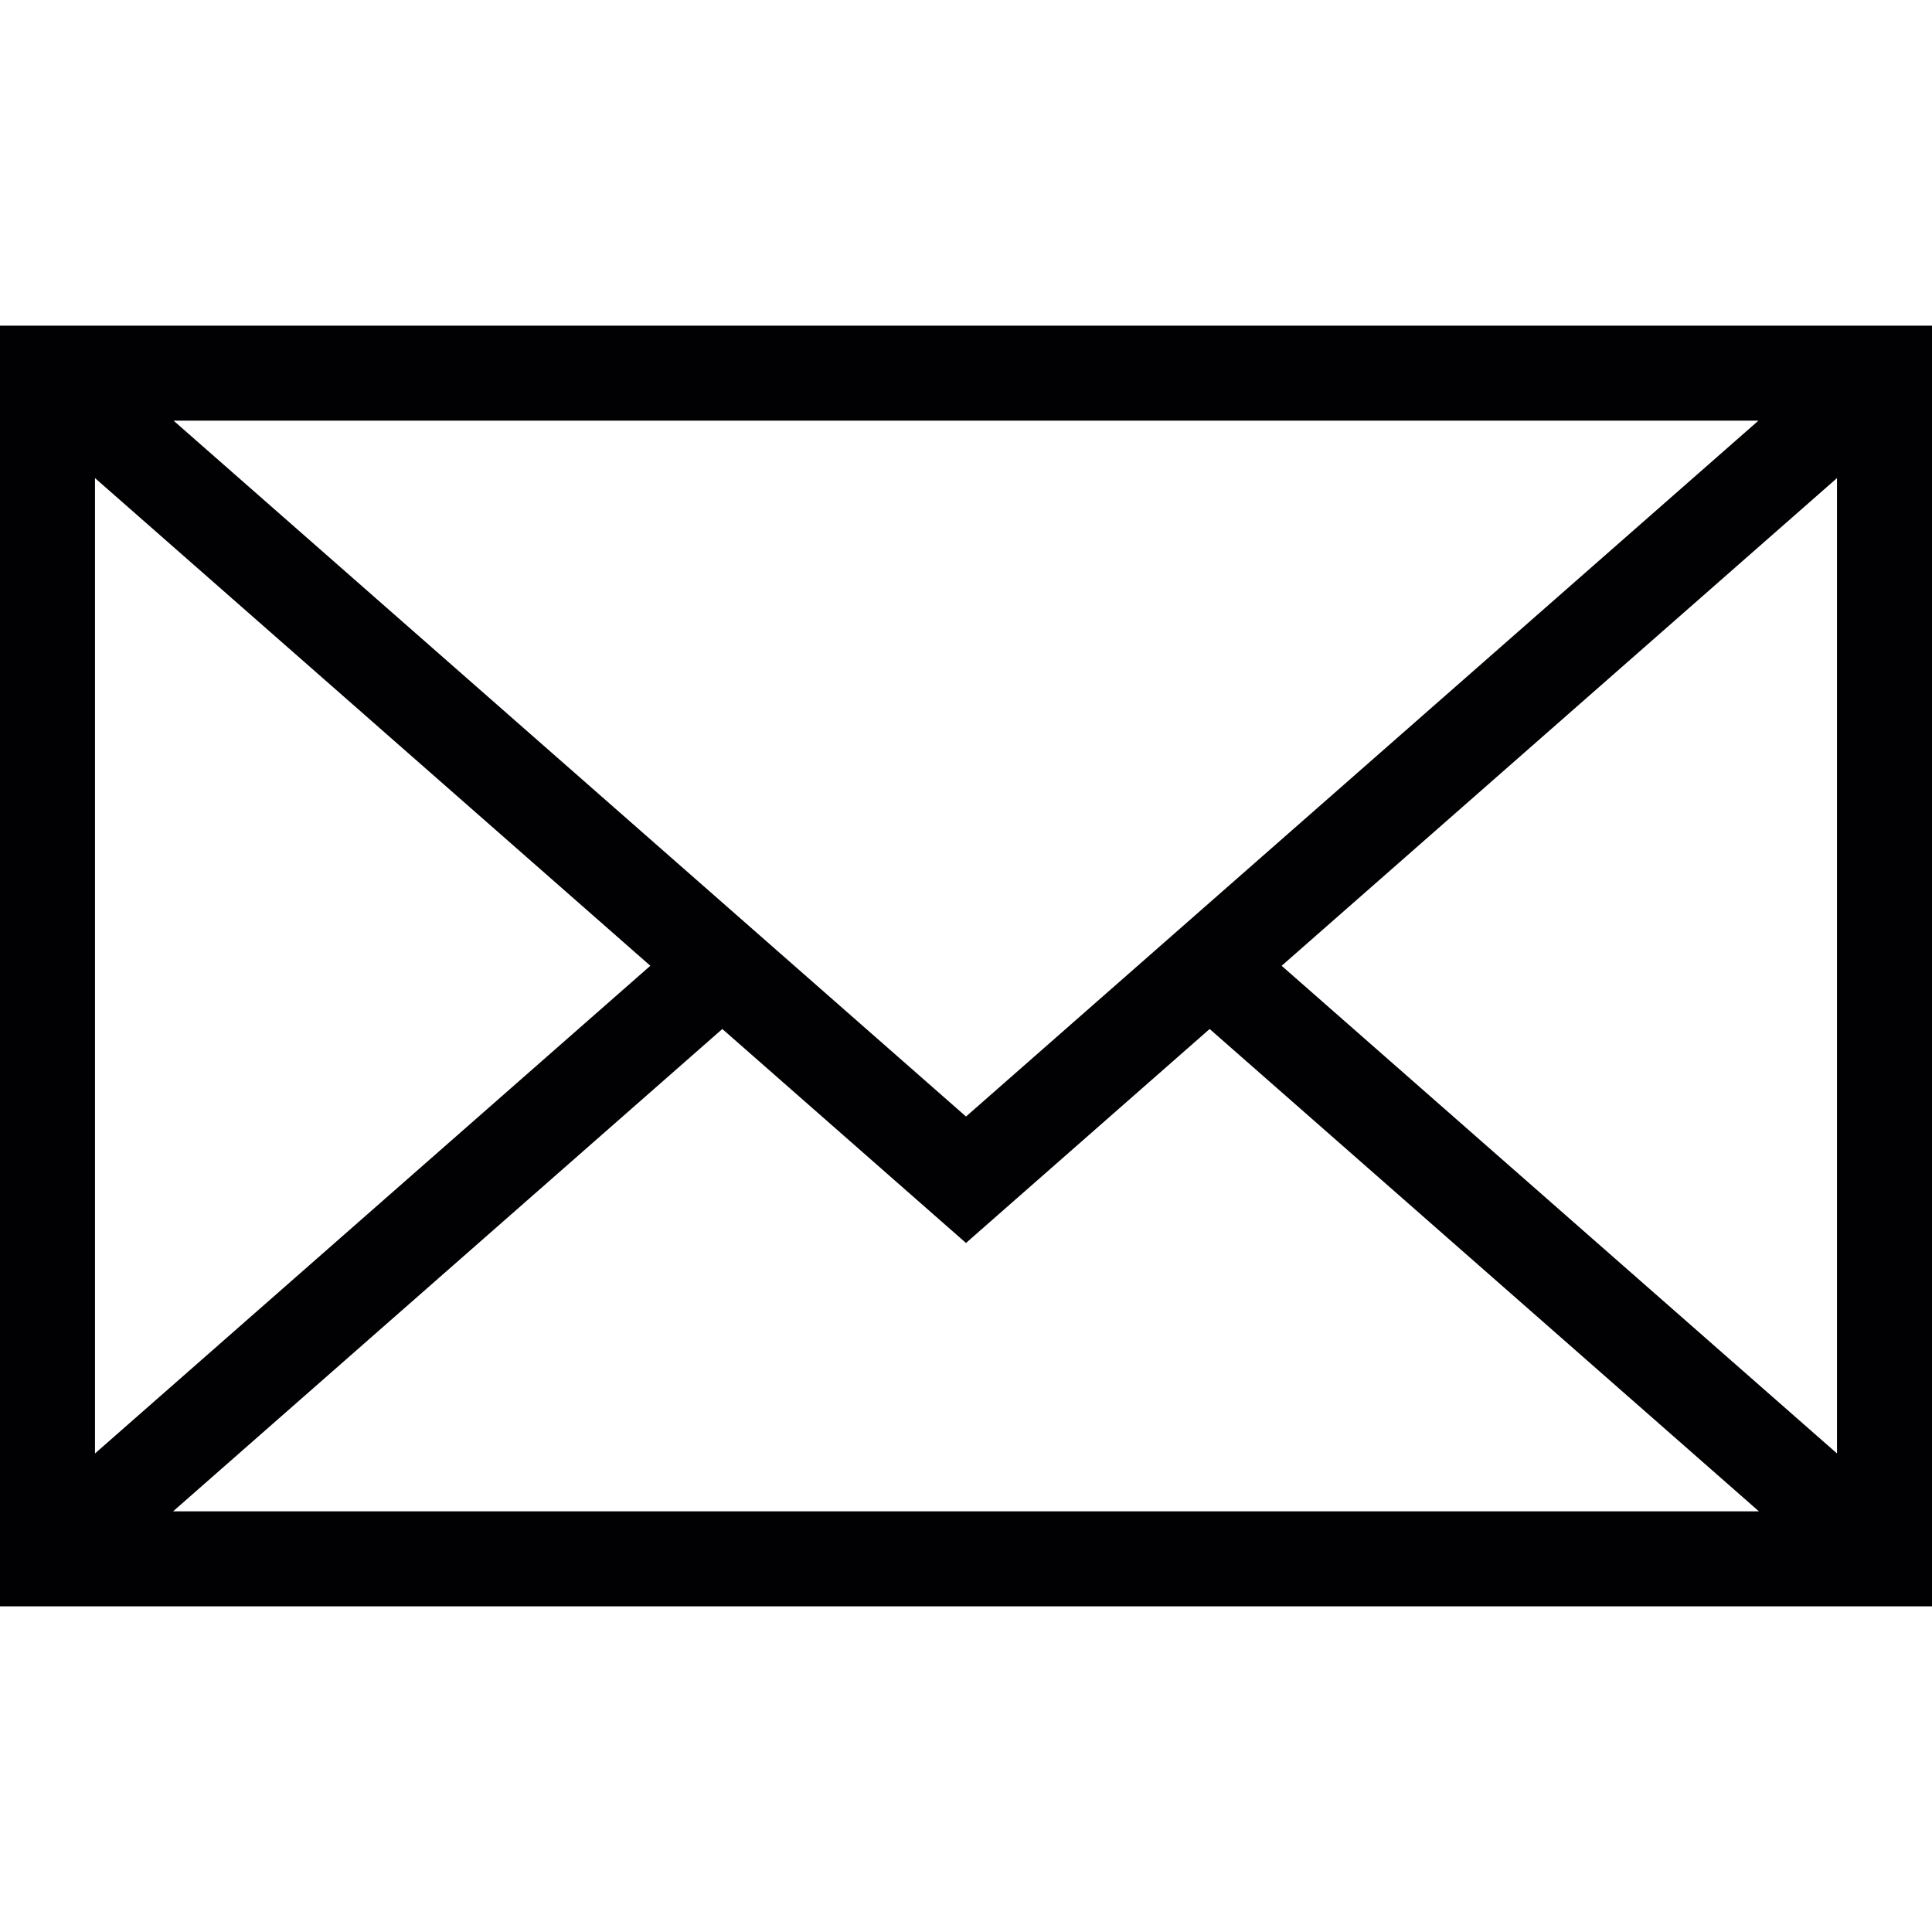
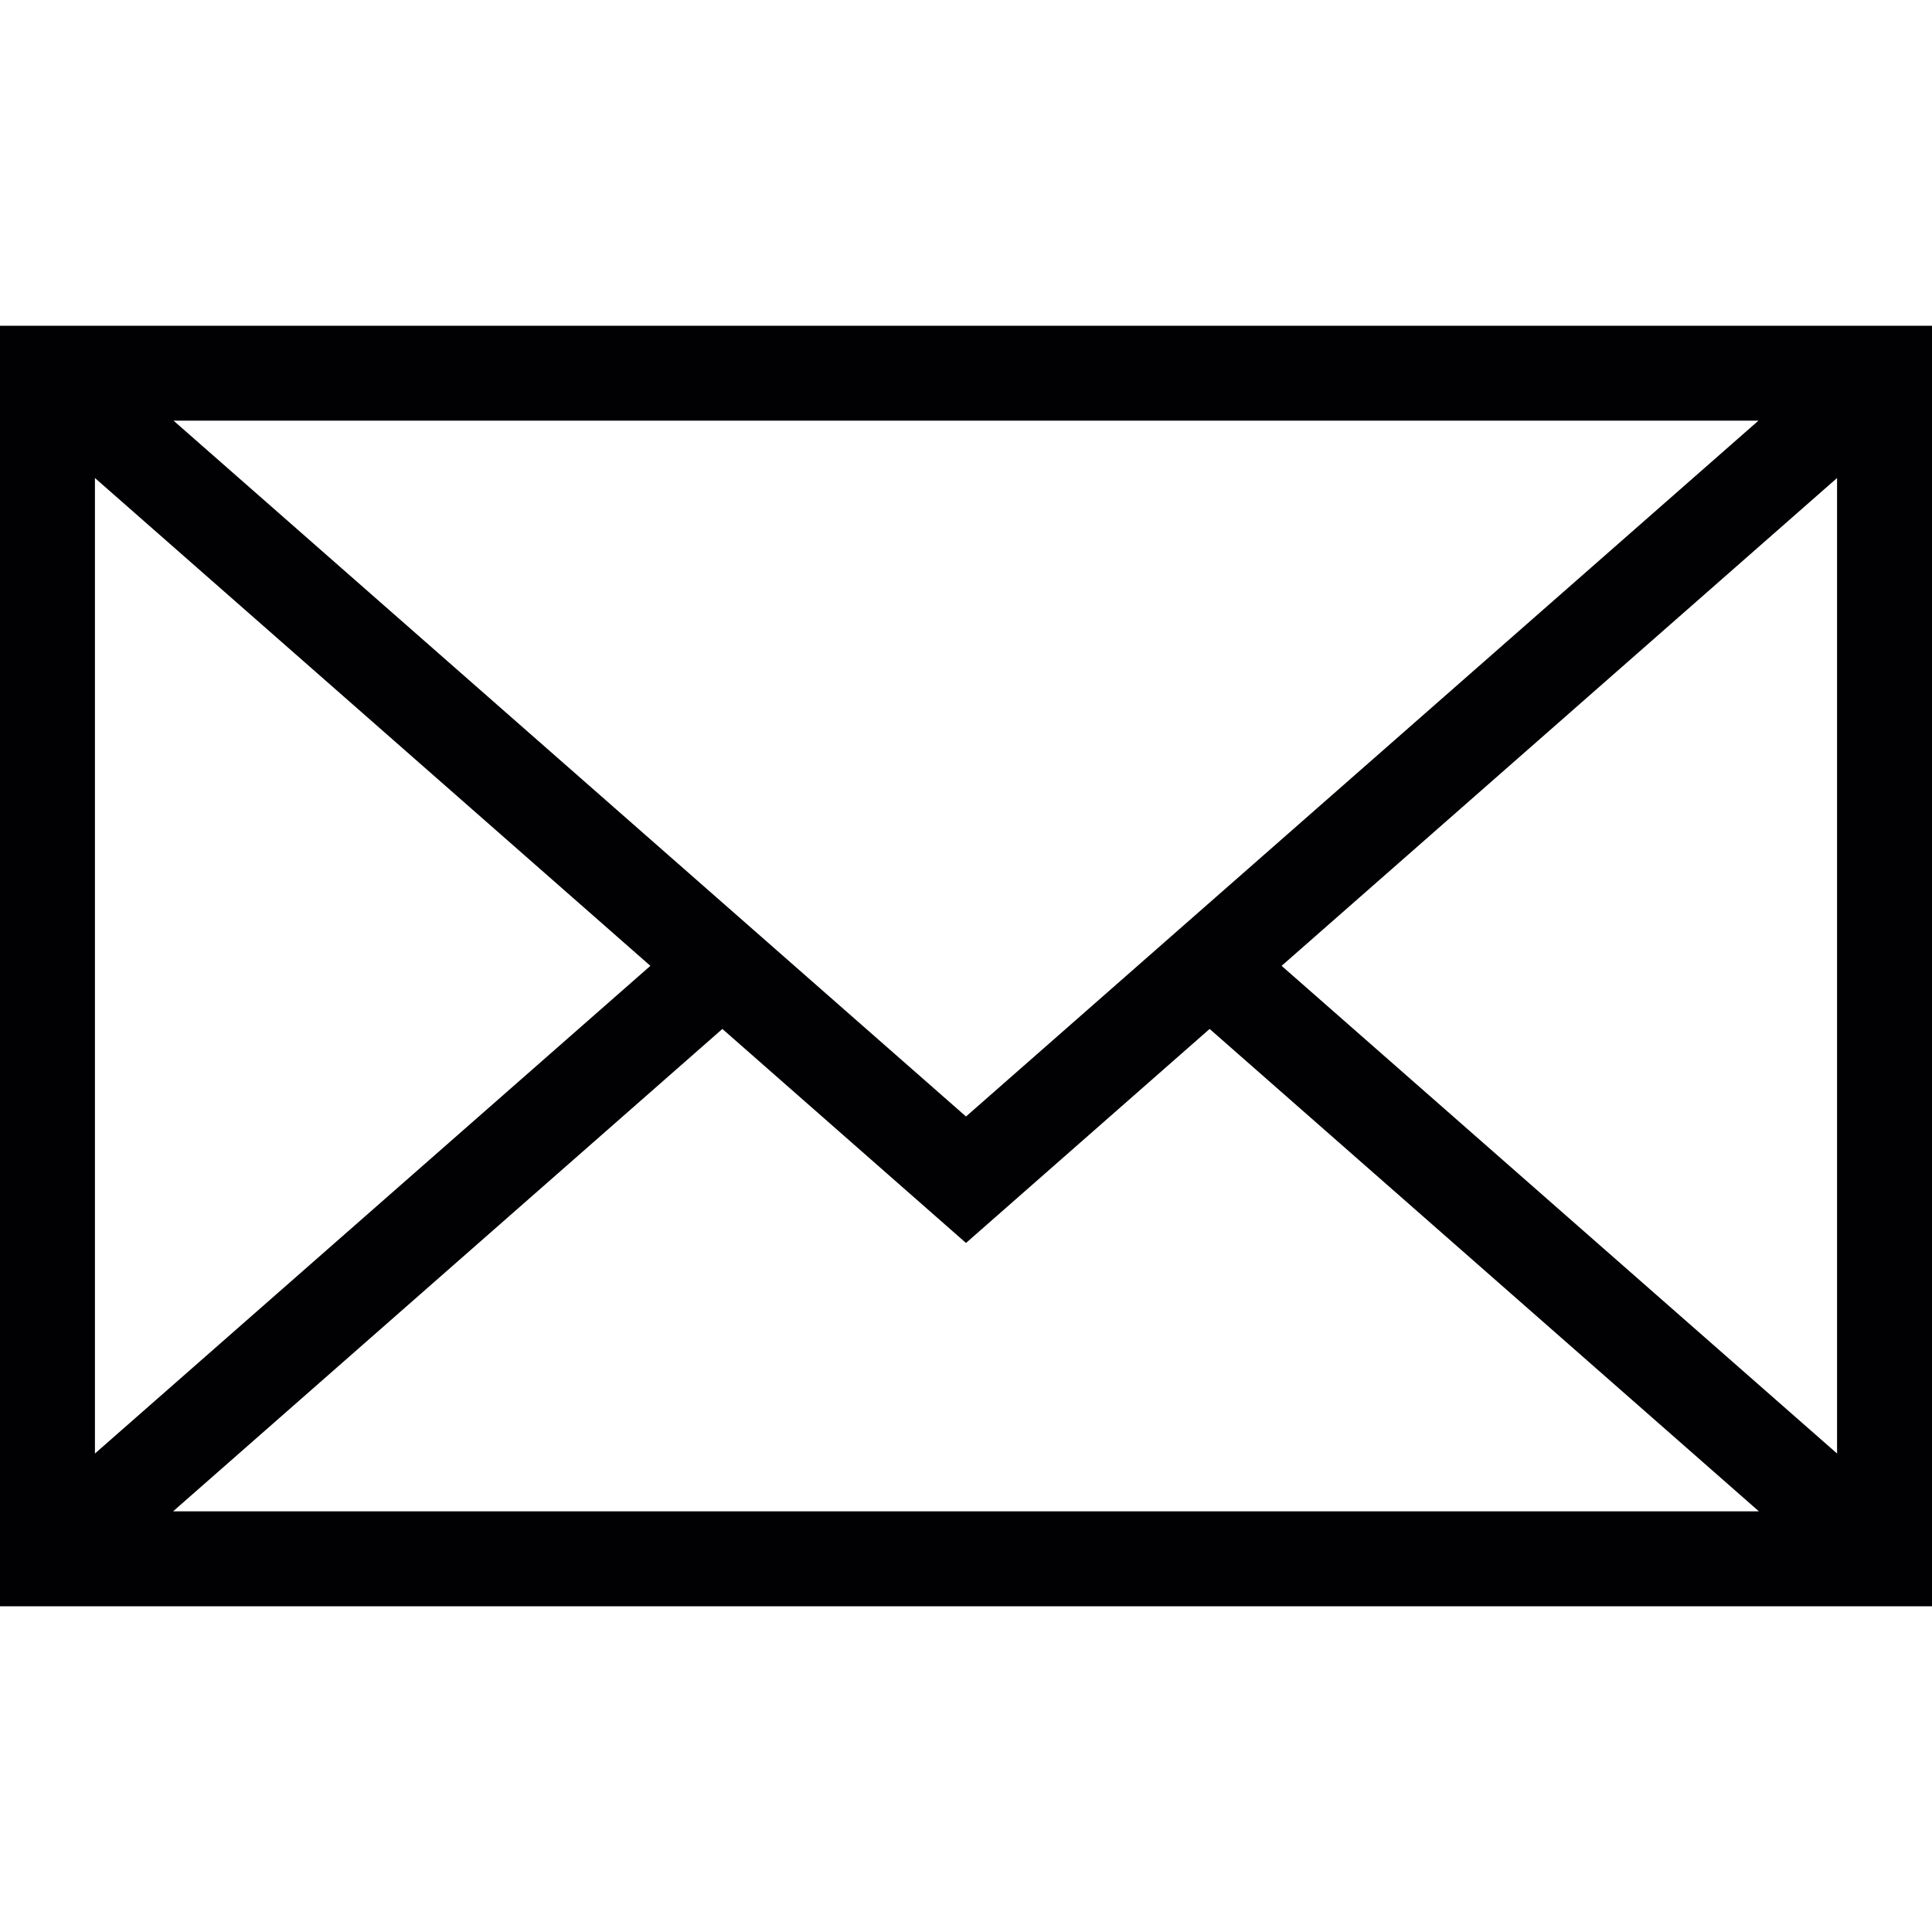
- <svg xmlns="http://www.w3.org/2000/svg" version="1.1" id="Capa_1" x="0px" y="0px" viewBox="0 0 485.411 485.411" style="enable-background:new 0 0 485.411 485.411;" xml:space="preserve">
-   <g>
-     <path style="fill:#010002;" d="M0,81.824v321.763h485.411V81.824H0z M242.708,280.526L43.612,105.691h398.187L242.708,280.526z    M163.397,242.649L23.867,365.178V120.119L163.397,242.649z M181.482,258.533l61.22,53.762l61.22-53.762L441.924,379.72H43.487   L181.482,258.533z M322.008,242.655l139.535-122.536v245.059L322.008,242.655z" />
+ <svg xmlns="http://www.w3.org/2000/svg" width="50pt" height="50pt" viewBox="0 0 50 50" version="1.1">
+   <g id="surface1">
+     <path style=" stroke:none;fill-rule:nonzero;fill:rgb(0.392%,0%,0.784%);fill-opacity:1;" d="M 0 8.43 L 0 41.57 L 50 41.57 L 50 8.43 Z M 25 28.895 L 4.492 10.887 L 45.508 10.887 Z M 16.832 24.996 L 2.457 37.617 L 2.457 12.371 Z M 18.695 26.629 L 25 32.168 L 31.305 26.629 L 45.52 39.113 L 4.48 39.113 Z M 33.168 24.996 L 47.543 12.371 L 47.543 37.617 Z M 33.168 24.996 " />
  </g>
-   <g>
- </g>
-   <g>
- </g>
-   <g>
- </g>
-   <g>
- </g>
-   <g>
- </g>
-   <g>
- </g>
-   <g>
- </g>
-   <g>
- </g>
-   <g>
- </g>
-   <g>
- </g>
-   <g>
- </g>
-   <g>
- </g>
-   <g>
- </g>
-   <g>
- </g>
-   <g>
- </g>
</svg>
